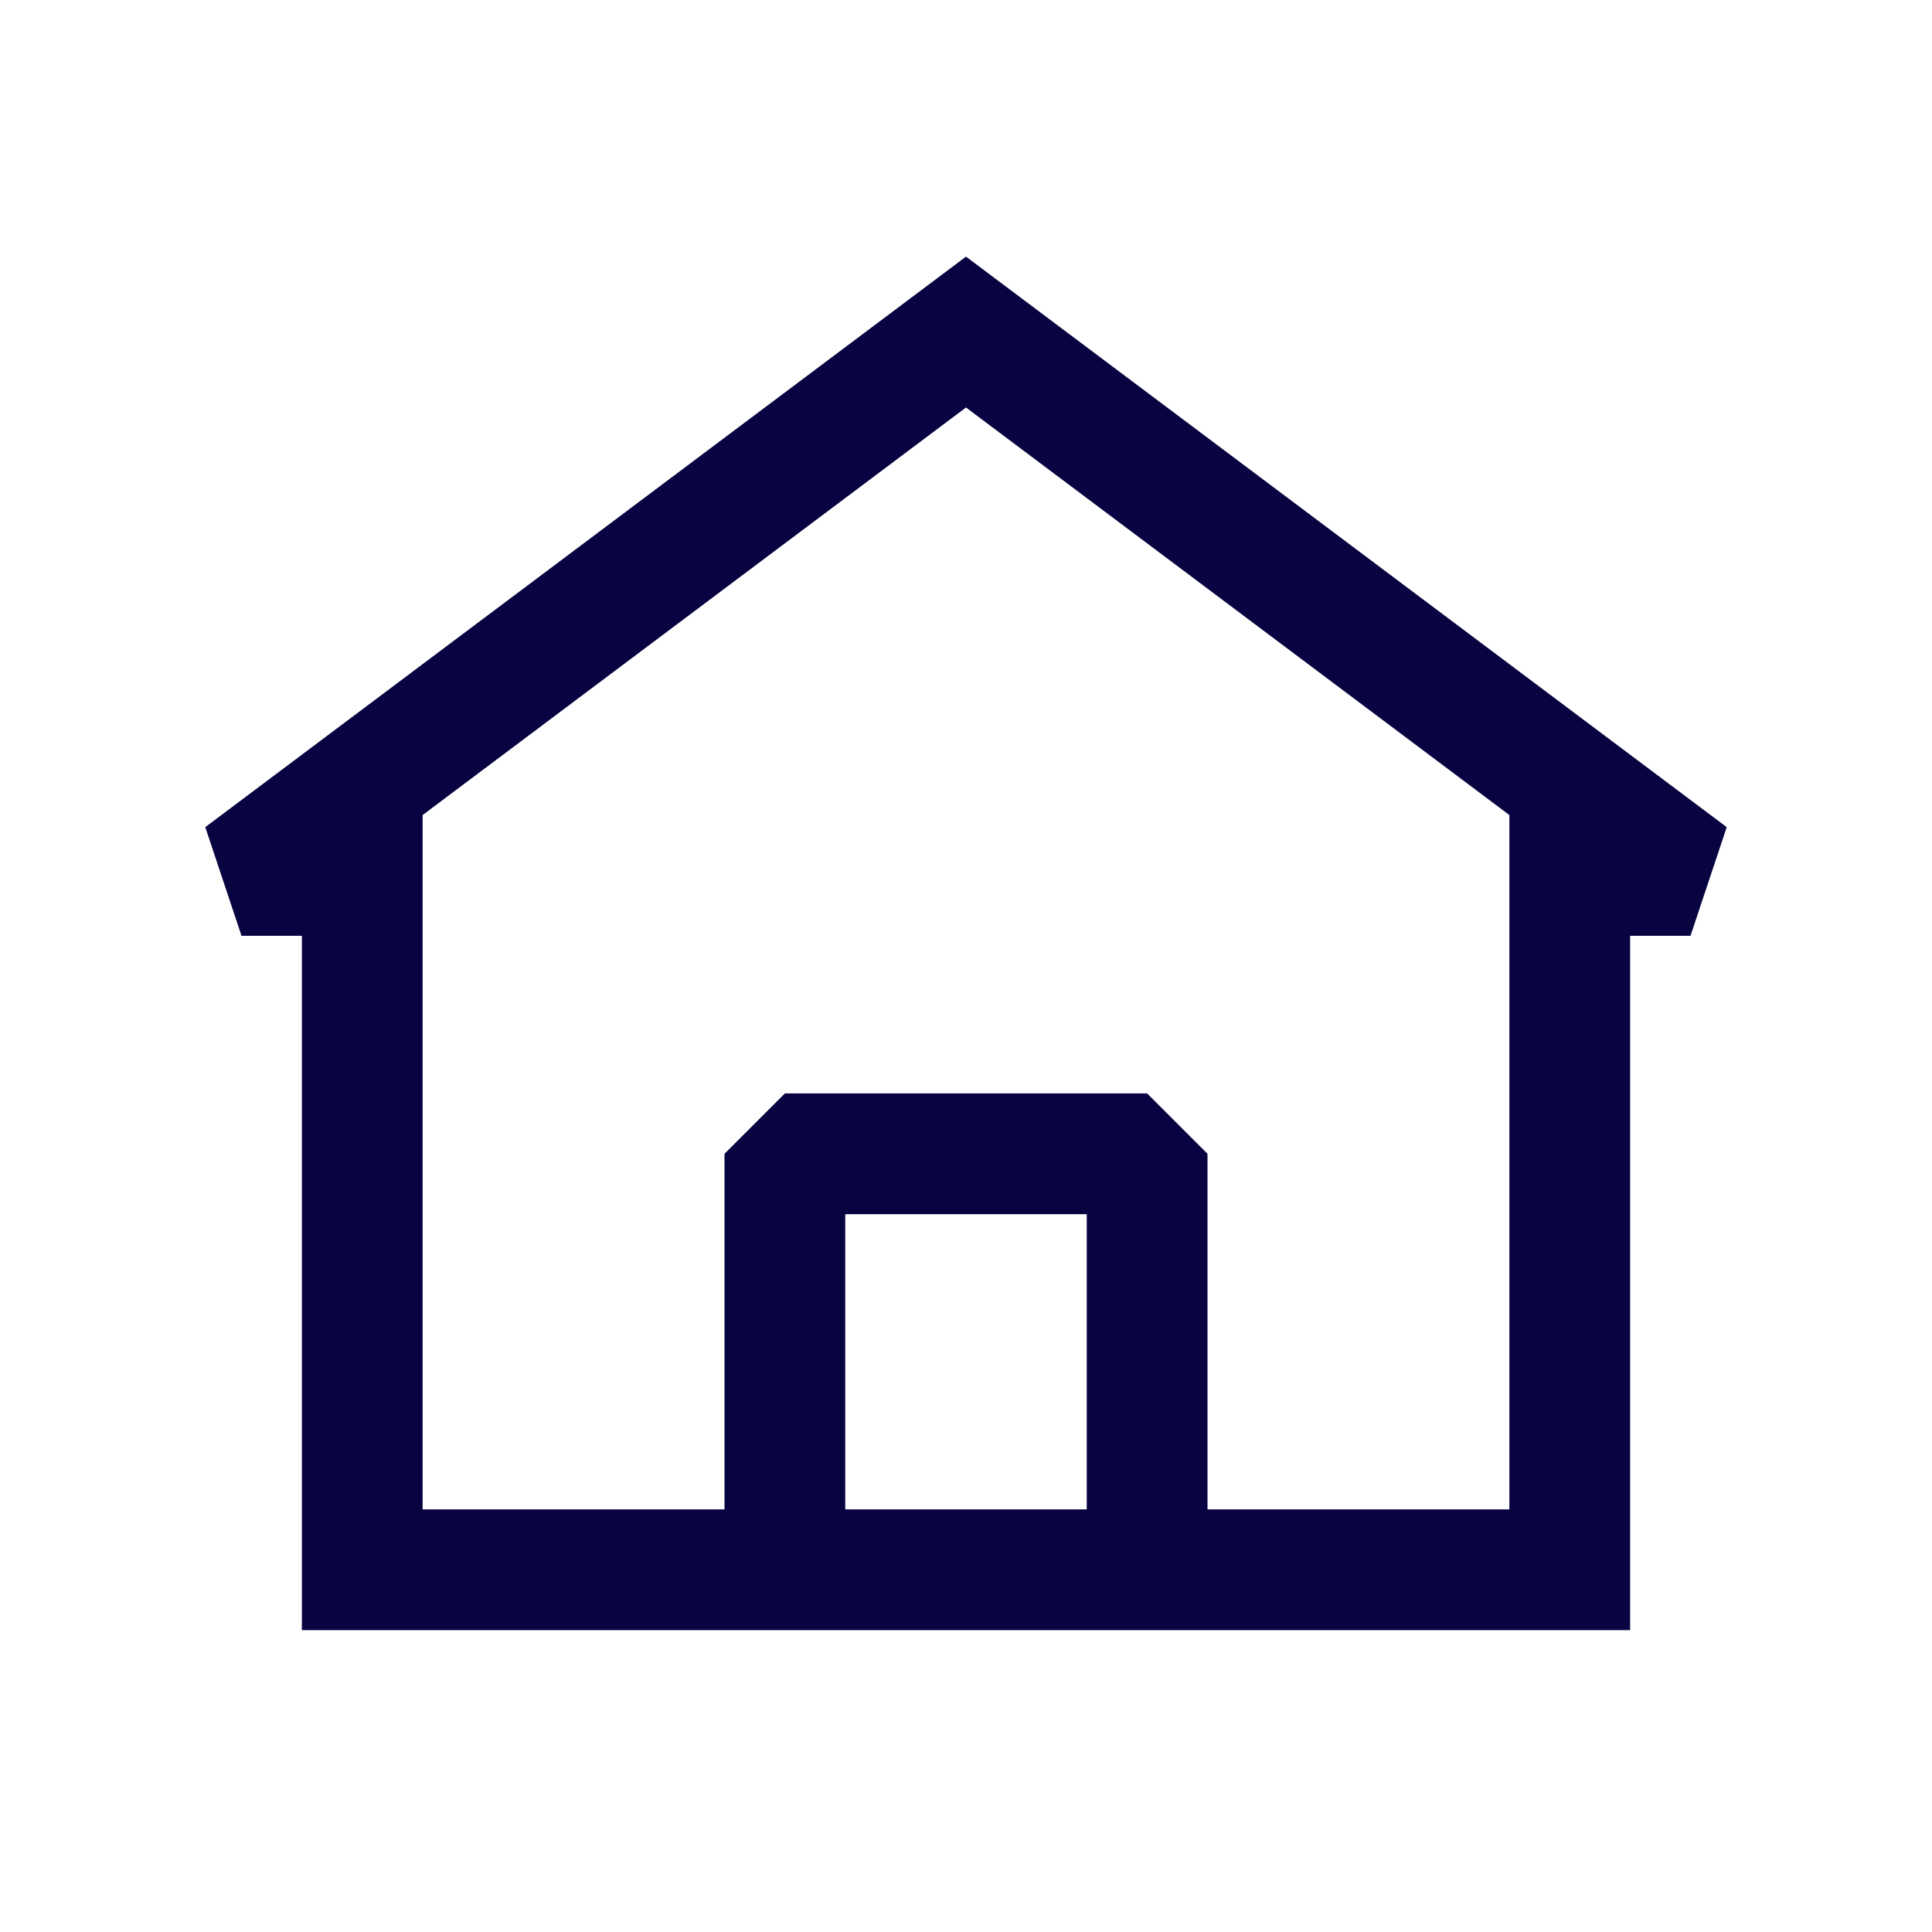
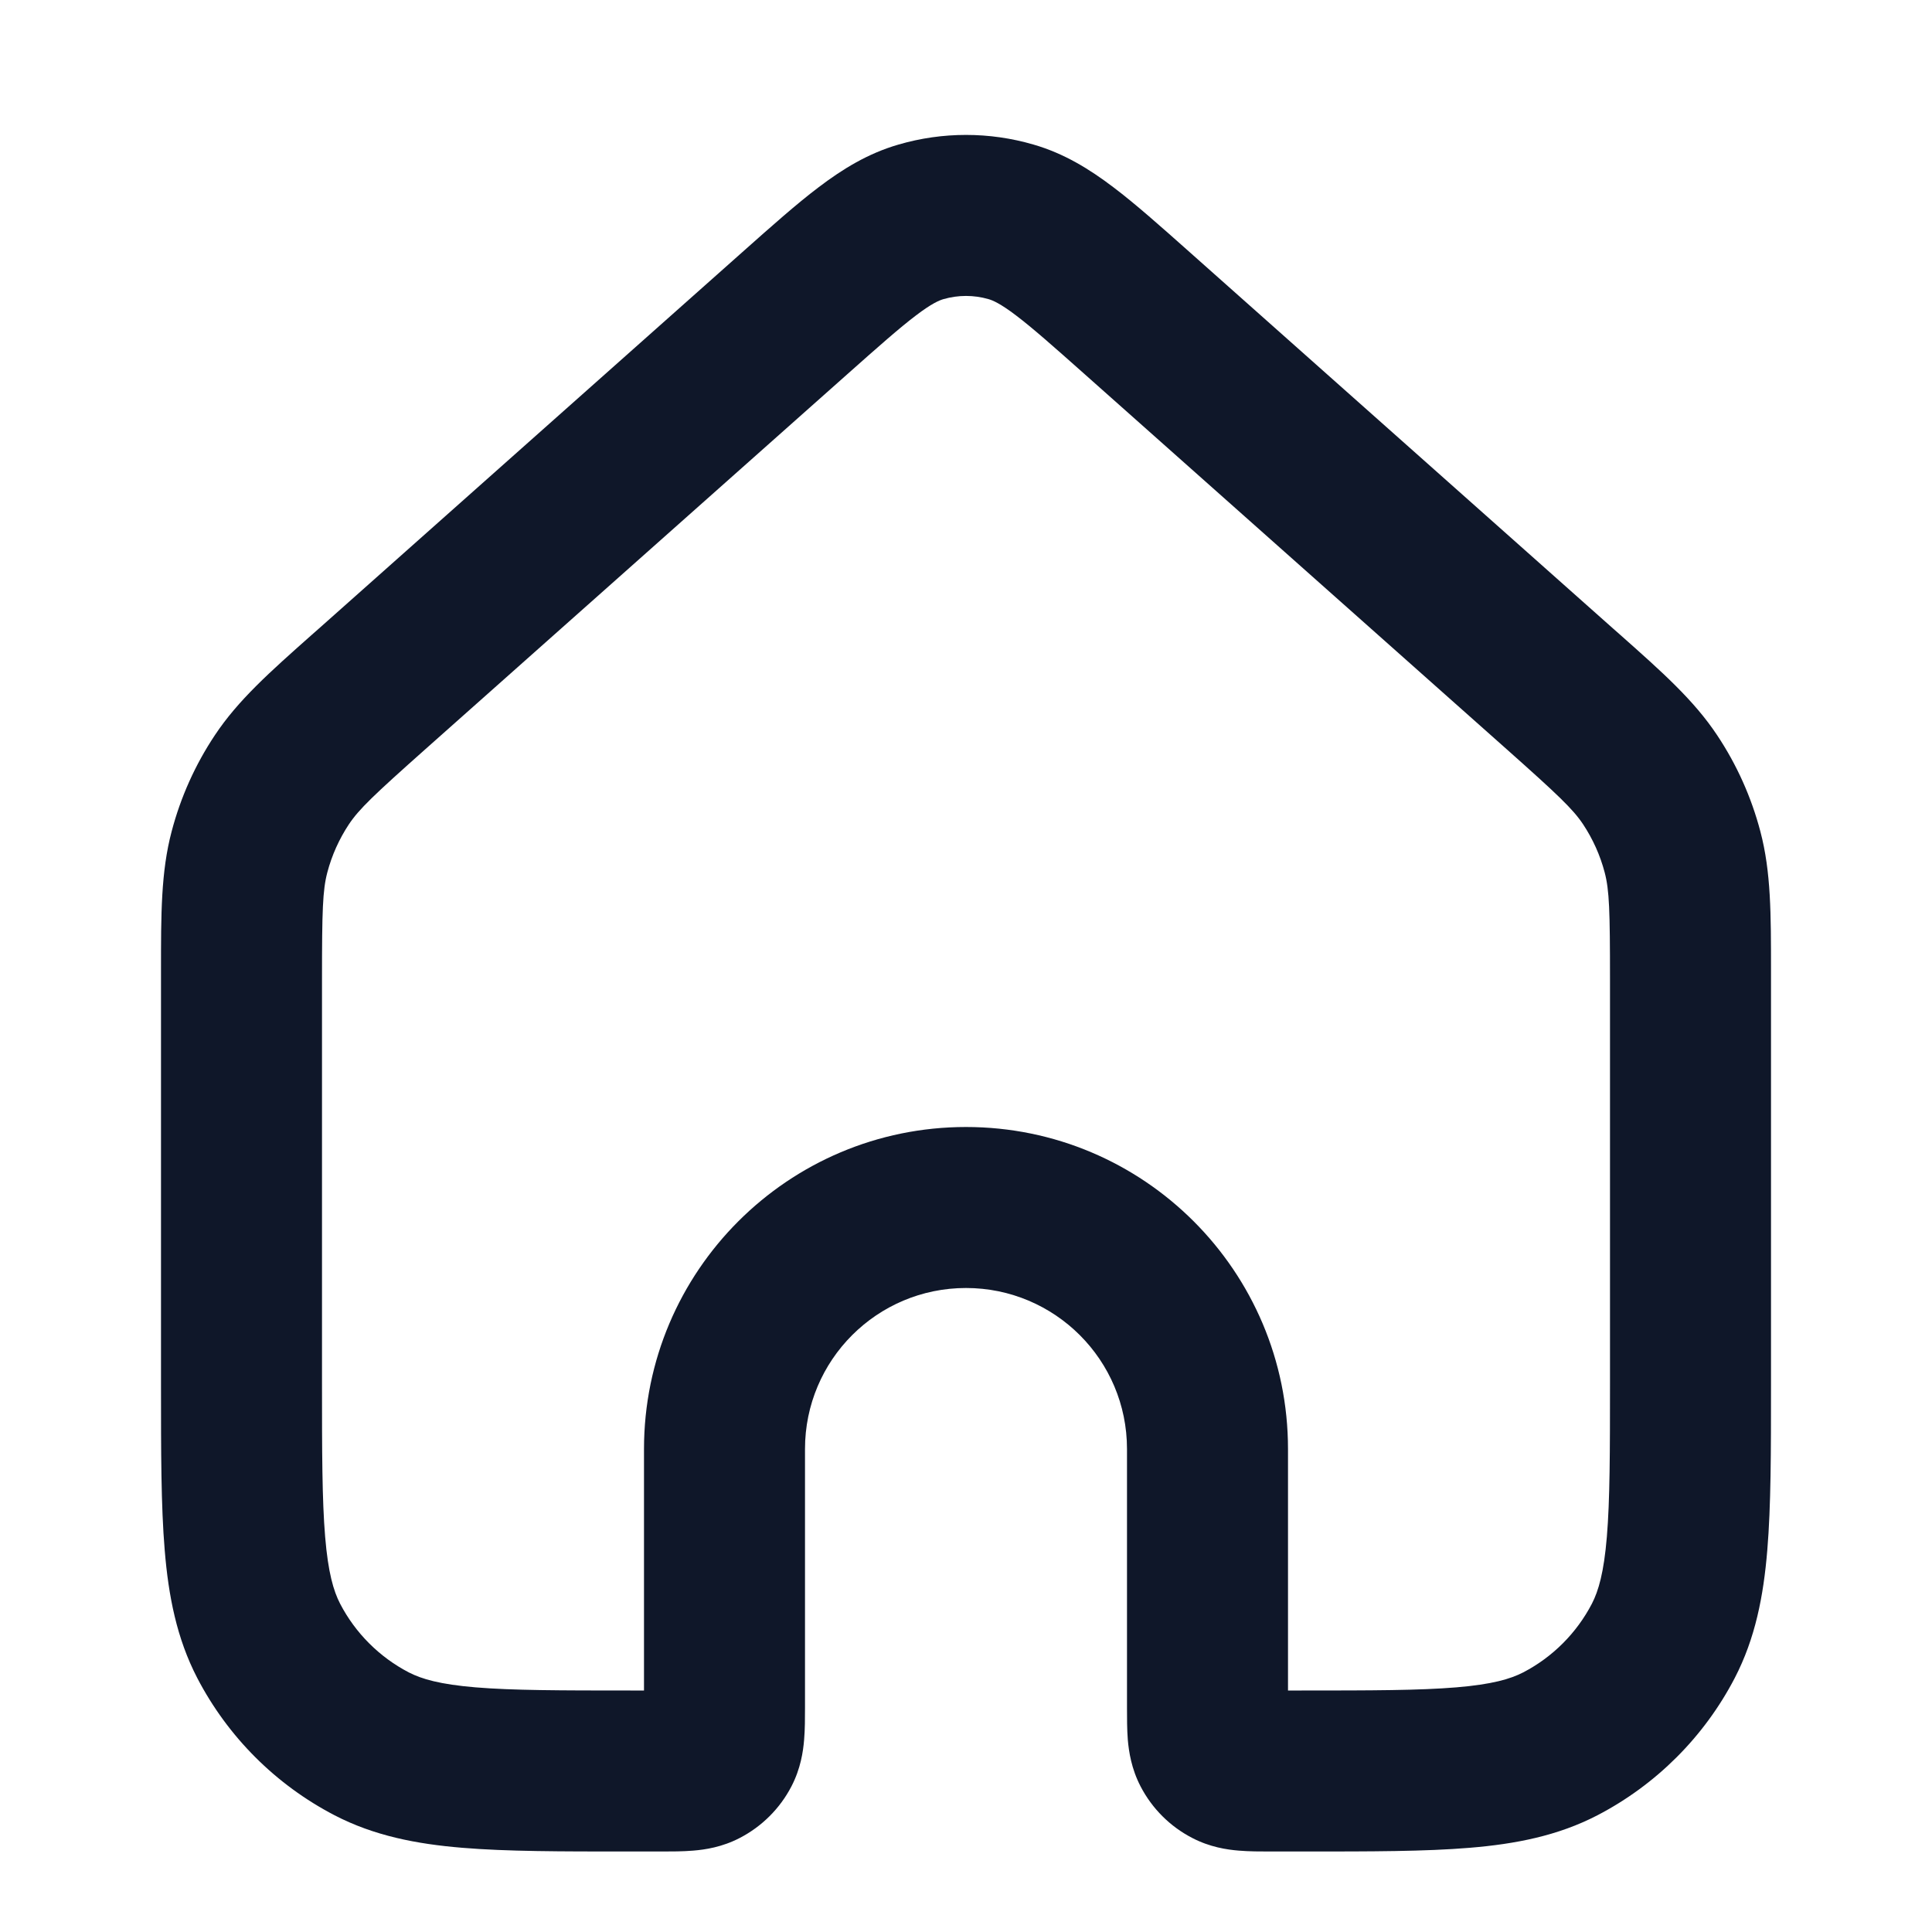
<svg xmlns="http://www.w3.org/2000/svg" width="800px" height="800px" viewBox="0 0 24 24" fill="none">
-   <path fill-rule="evenodd" clip-rule="evenodd" d="M21.45 10.275L12 3.188L2.55 10.275L3 11.625H3.75V20.25H20.25V11.625H21L21.45 10.275ZM5.25 18.75V10.125L12 5.062L18.75 10.125V18.75H15V14.333L14.25 13.583H9.75L9 14.333V18.75H5.25ZM10.5 18.75H13.5V15.083H10.5V18.75Z" fill="#080341" />
+   <path fill-rule="evenodd" clip-rule="evenodd" d="M12.28 3.716C12.097 3.663 11.903 3.663 11.72 3.716C11.668 3.731 11.575 3.769 11.379 3.918C11.172 4.075 10.919 4.299 10.525 4.649L5.285 9.306C4.643 9.877 4.461 10.05 4.334 10.24C4.213 10.423 4.122 10.625 4.066 10.838C4.008 11.059 4 11.309 4 12.169V17.17C4 18.041 4.001 18.633 4.039 19.09C4.076 19.536 4.143 19.763 4.225 19.922C4.415 20.287 4.713 20.585 5.078 20.775C5.237 20.857 5.464 20.924 5.909 20.961C6.367 20.999 6.959 21 7.83 21H8V18C8 15.791 9.791 14 12 14C14.209 14 16 15.791 16 18V21H16.17C17.041 21 17.633 20.999 18.09 20.961C18.536 20.924 18.763 20.857 18.922 20.775C19.287 20.585 19.585 20.287 19.775 19.922C19.857 19.763 19.924 19.536 19.961 19.09C19.999 18.633 20 18.041 20 17.17V12.169C20 11.309 19.992 11.059 19.934 10.838C19.878 10.625 19.787 10.423 19.666 10.24C19.539 10.05 19.357 9.877 18.715 9.306L13.475 4.649C13.081 4.299 12.828 4.075 12.621 3.918C12.425 3.769 12.332 3.731 12.28 3.716ZM11.161 1.796C11.709 1.636 12.291 1.636 12.839 1.796C13.219 1.906 13.534 2.101 13.828 2.324C14.105 2.533 14.417 2.811 14.776 3.13L20.043 7.812C20.072 7.837 20.099 7.862 20.127 7.886C20.649 8.349 21.043 8.699 21.331 9.133C21.575 9.499 21.756 9.903 21.868 10.329C22.001 10.832 22 11.359 22 12.057C22 12.094 22 12.131 22 12.169V17.212C22 18.03 22 18.706 21.954 19.256C21.907 19.827 21.805 20.352 21.55 20.844C21.17 21.575 20.574 22.17 19.844 22.55C19.352 22.805 18.827 22.907 18.256 22.954C17.706 23 17.03 23 16.212 23H15.805C15.797 23 15.789 23 15.781 23C15.66 23 15.516 23 15.388 22.989C15.241 22.977 15.029 22.946 14.809 22.831C14.534 22.689 14.311 22.465 14.169 22.192C14.054 21.971 14.023 21.759 14.01 21.612C14 21.484 14 21.34 14 21.218L14 18C14 16.895 13.104 16 12 16C10.895 16 10 16.895 10 18L10 21.218C10 21.34 10 21.484 9.989 21.612C9.977 21.759 9.946 21.971 9.831 22.192C9.689 22.465 9.465 22.689 9.191 22.831C8.971 22.946 8.759 22.977 8.612 22.989C8.484 23 8.34 23 8.218 23C8.211 23 8.203 23 8.195 23H7.788C6.969 23 6.294 23 5.744 22.954C5.173 22.907 4.648 22.805 4.156 22.55C3.425 22.17 2.83 21.575 2.45 20.844C2.195 20.352 2.093 19.827 2.046 19.256C2 18.706 2 18.03 2 17.212L2 12.169C2 12.131 2 12.094 2 12.057C2 11.359 1.999 10.832 2.132 10.329C2.244 9.903 2.425 9.499 2.669 9.133C2.957 8.699 3.351 8.349 3.873 7.886C3.9 7.862 3.928 7.837 3.957 7.812L9.224 3.13C9.583 2.811 9.895 2.533 10.172 2.324C10.466 2.101 10.781 1.906 11.161 1.796Z" fill="#0F1729" />
</svg>
